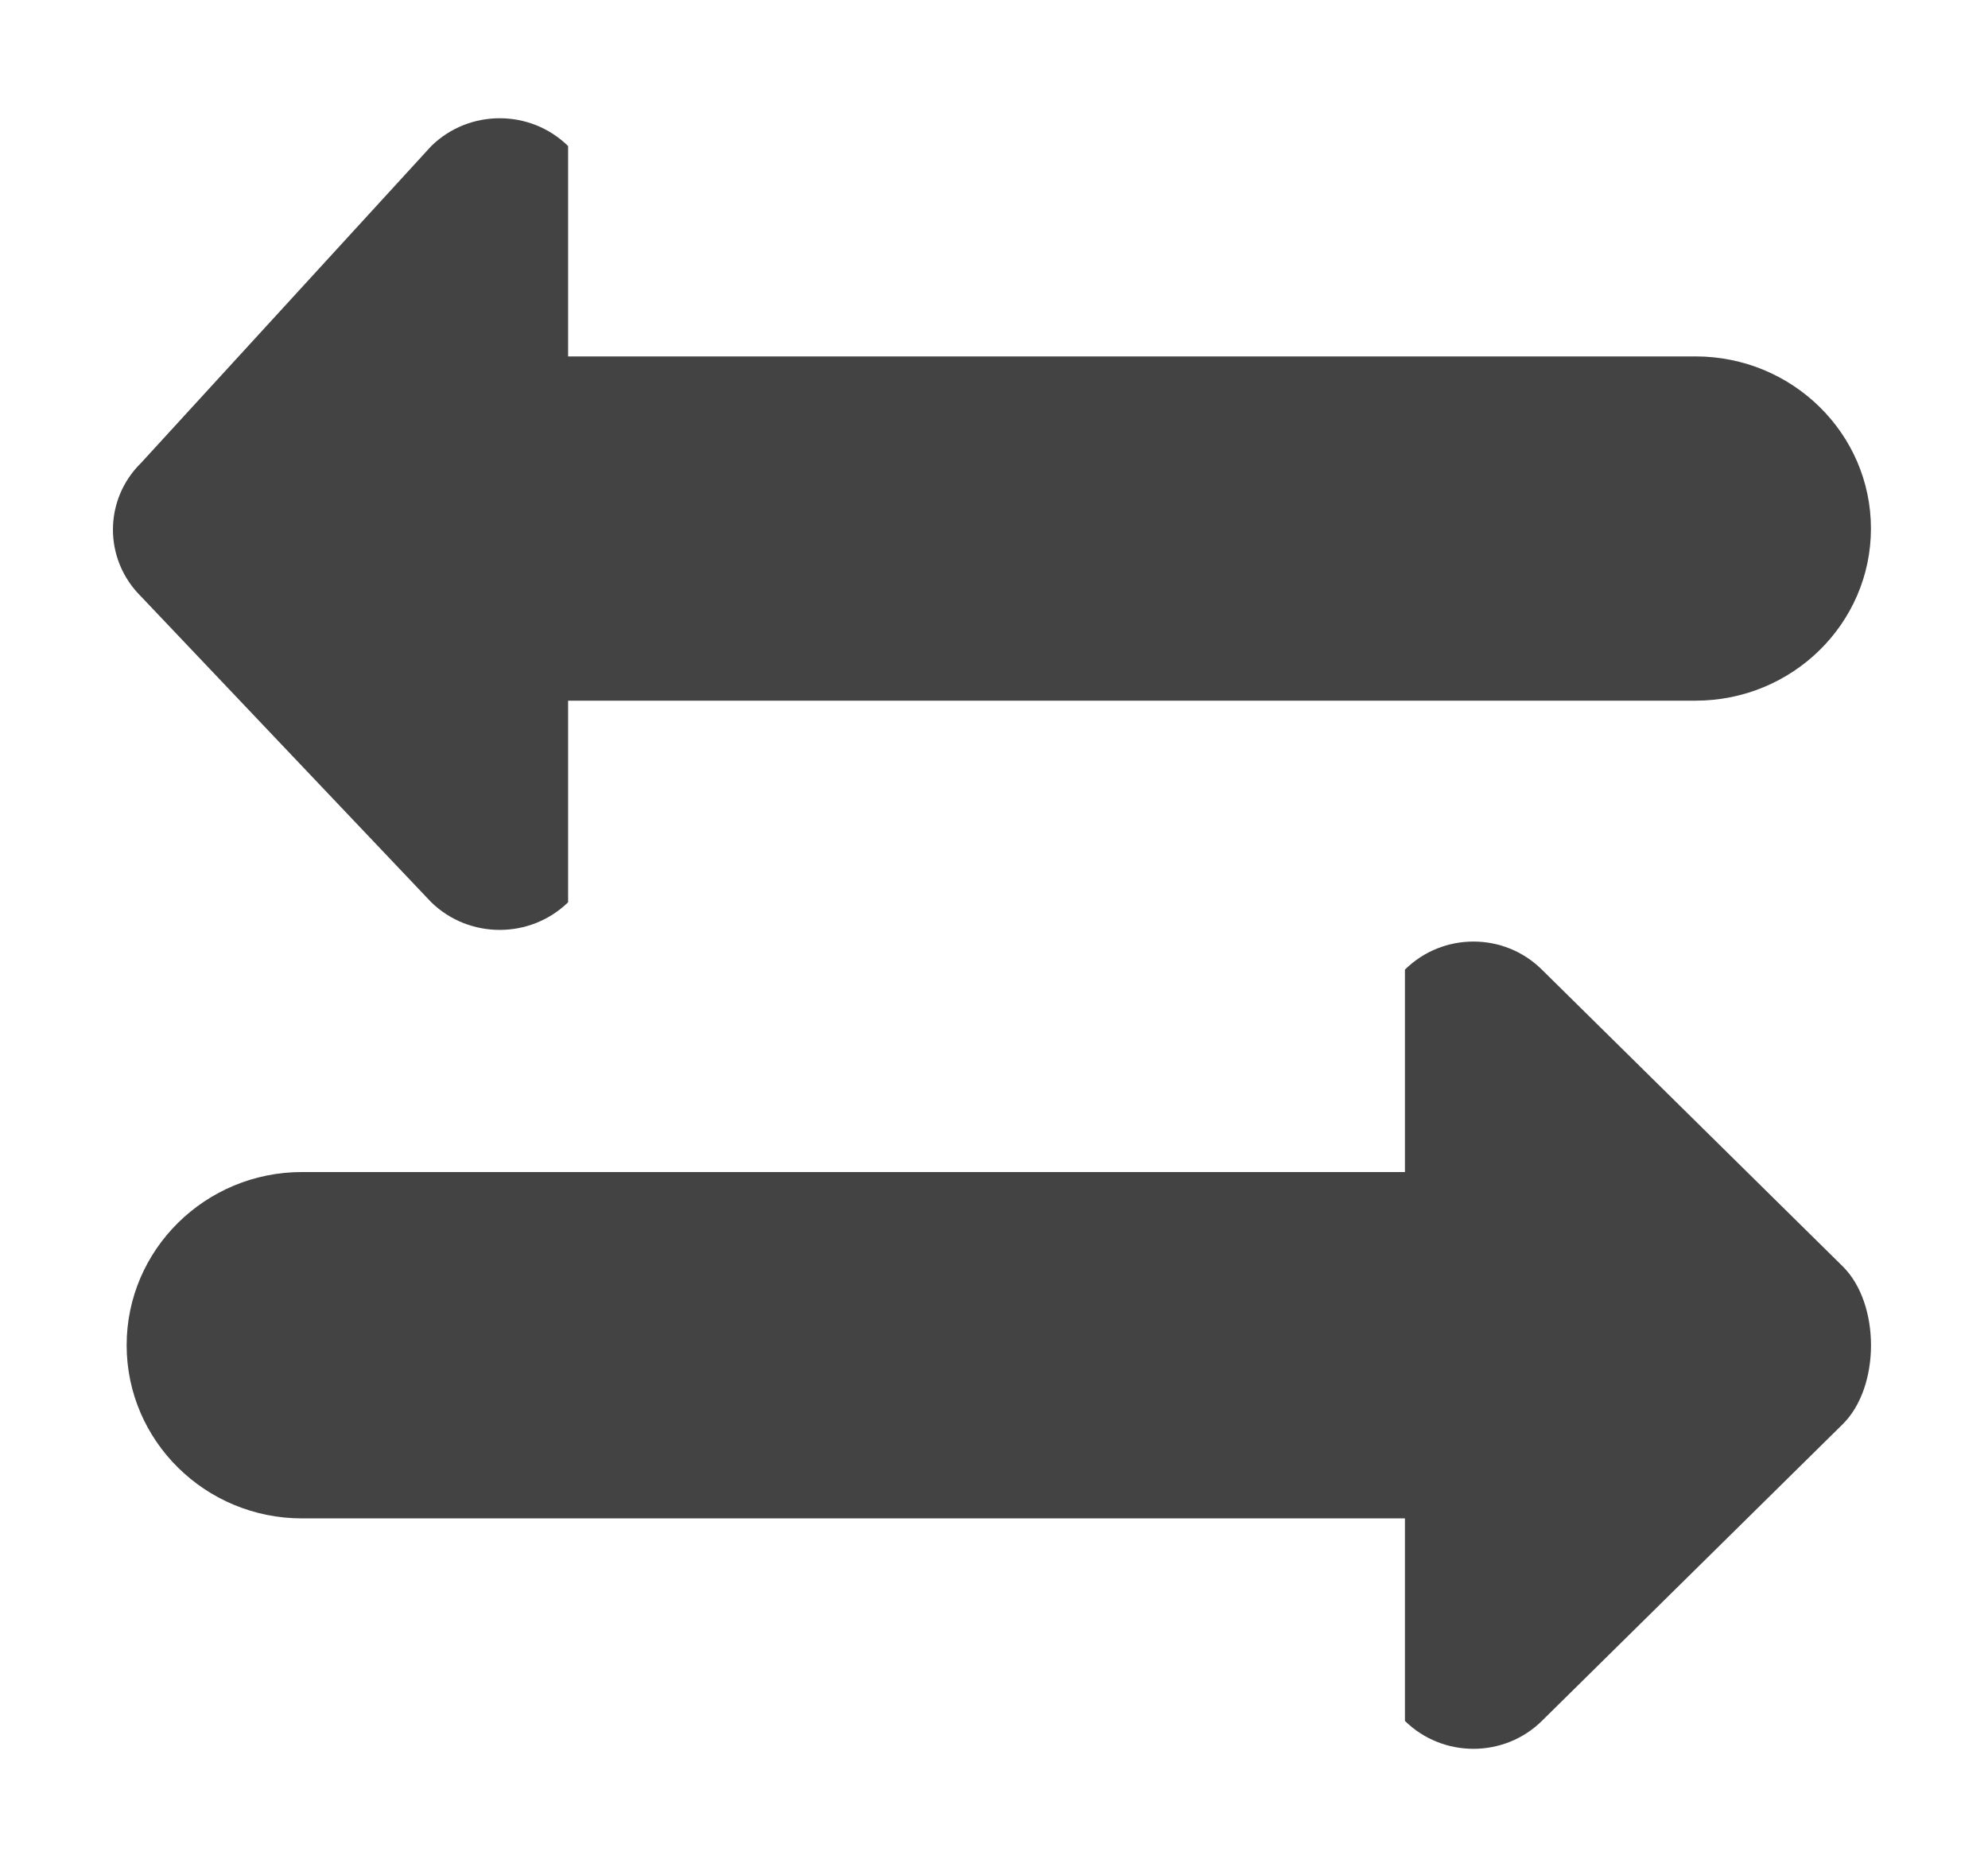
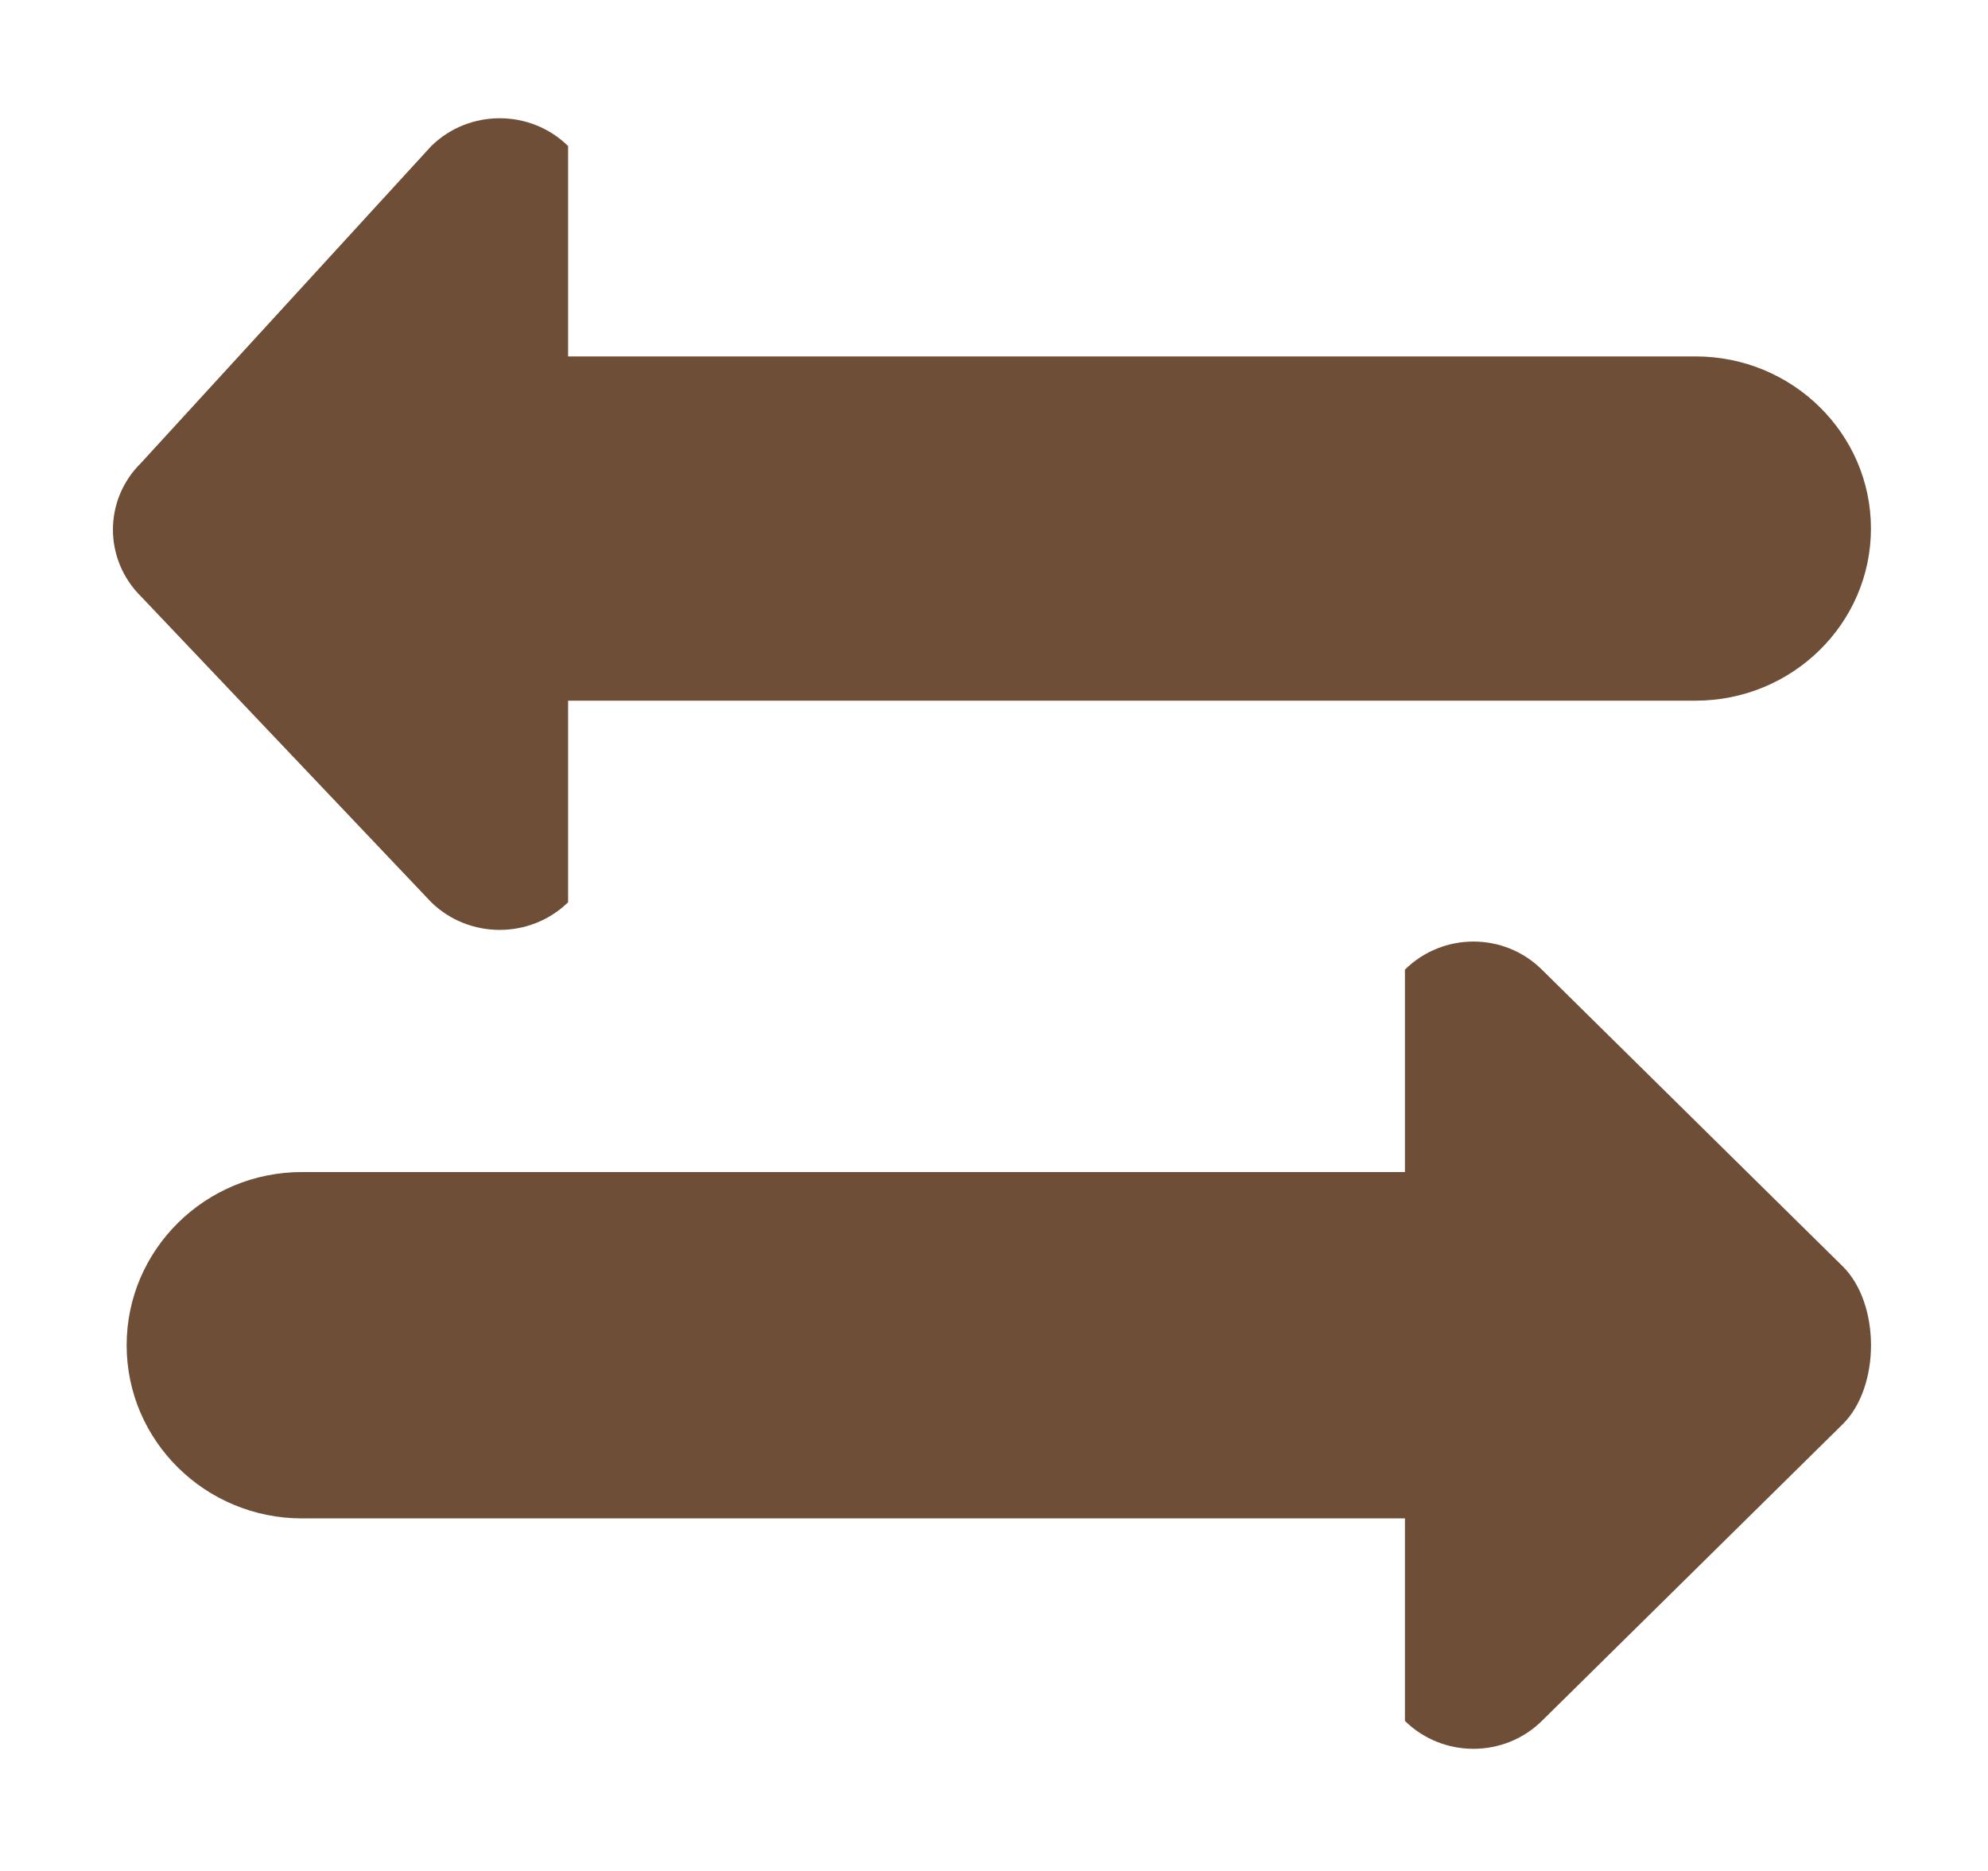
- <svg xmlns="http://www.w3.org/2000/svg" viewBox="0 0 17 16" version="1.1" class="si-glyph si-glyph-arrow-two-left-right">
-   <defs />
-   <g stroke="none" stroke-width="1" fill="none" fill-rule="evenodd">
-     <g transform="translate(1, 1)" fill="#434343">
-       <path d="M2.688,6.716 C3.011,7.031 3.535,7.031 3.858,6.716 L3.858,4.992 L13.499,4.992 C14.327,4.992 14.999,4.332 14.999,3.52 C14.999,2.708 14.327,2.048 13.499,2.048 L3.858,2.048 L3.858,0.249 C3.535,-0.068 3.011,-0.068 2.688,0.249 L0.208,2.957 C-0.115,3.273 -0.115,3.785 0.208,4.103 L2.688,6.716 L2.688,6.716 Z" class="si-glyph-fill" />
-       <path d="M14.758,9.83 L12.185,7.292 C11.862,6.972 11.338,6.972 11.014,7.292 L11.014,9.023 L1.583,9.023 C0.755,9.023 0.083,9.687 0.083,10.504 C0.083,11.321 0.755,11.985 1.583,11.985 L11.014,11.985 L11.014,13.717 C11.338,14.035 11.862,14.035 12.185,13.717 L14.758,11.179 C15.08,10.861 15.08,10.148 14.758,9.83 L14.758,9.83 Z" class="si-glyph-fill" />
+ <svg xmlns="http://www.w3.org/2000/svg" viewBox="0 0 17 16" version="1.1" class="si-glyph si-glyph-arrow-two-left-right" id="svg14">
+   <defs id="defs4" />
+   <g stroke="none" stroke-width="1" fill="none" fill-rule="evenodd" id="g12" style="fill:#6f4e37;fill-opacity:1">
+     <g transform="translate(1, 1)" fill="#434343" id="g10" style="fill:#6f4e37;fill-opacity:1">
+       <path d="M2.688,6.716 C3.011,7.031 3.535,7.031 3.858,6.716 L3.858,4.992 L13.499,4.992 C14.327,4.992 14.999,4.332 14.999,3.52 C14.999,2.708 14.327,2.048 13.499,2.048 L3.858,2.048 L3.858,0.249 C3.535,-0.068 3.011,-0.068 2.688,0.249 L0.208,2.957 C-0.115,3.273 -0.115,3.785 0.208,4.103 L2.688,6.716 L2.688,6.716 Z" class="si-glyph-fill" id="path6" style="fill:#6f4e37;fill-opacity:1" />
+       <path d="M14.758,9.83 L12.185,7.292 C11.862,6.972 11.338,6.972 11.014,7.292 L11.014,9.023 L1.583,9.023 C0.755,9.023 0.083,9.687 0.083,10.504 C0.083,11.321 0.755,11.985 1.583,11.985 L11.014,11.985 L11.014,13.717 C11.338,14.035 11.862,14.035 12.185,13.717 L14.758,11.179 C15.08,10.861 15.08,10.148 14.758,9.83 L14.758,9.83 Z" class="si-glyph-fill" id="path8" style="fill:#6f4e37;fill-opacity:1" />
    </g>
  </g>
</svg>
